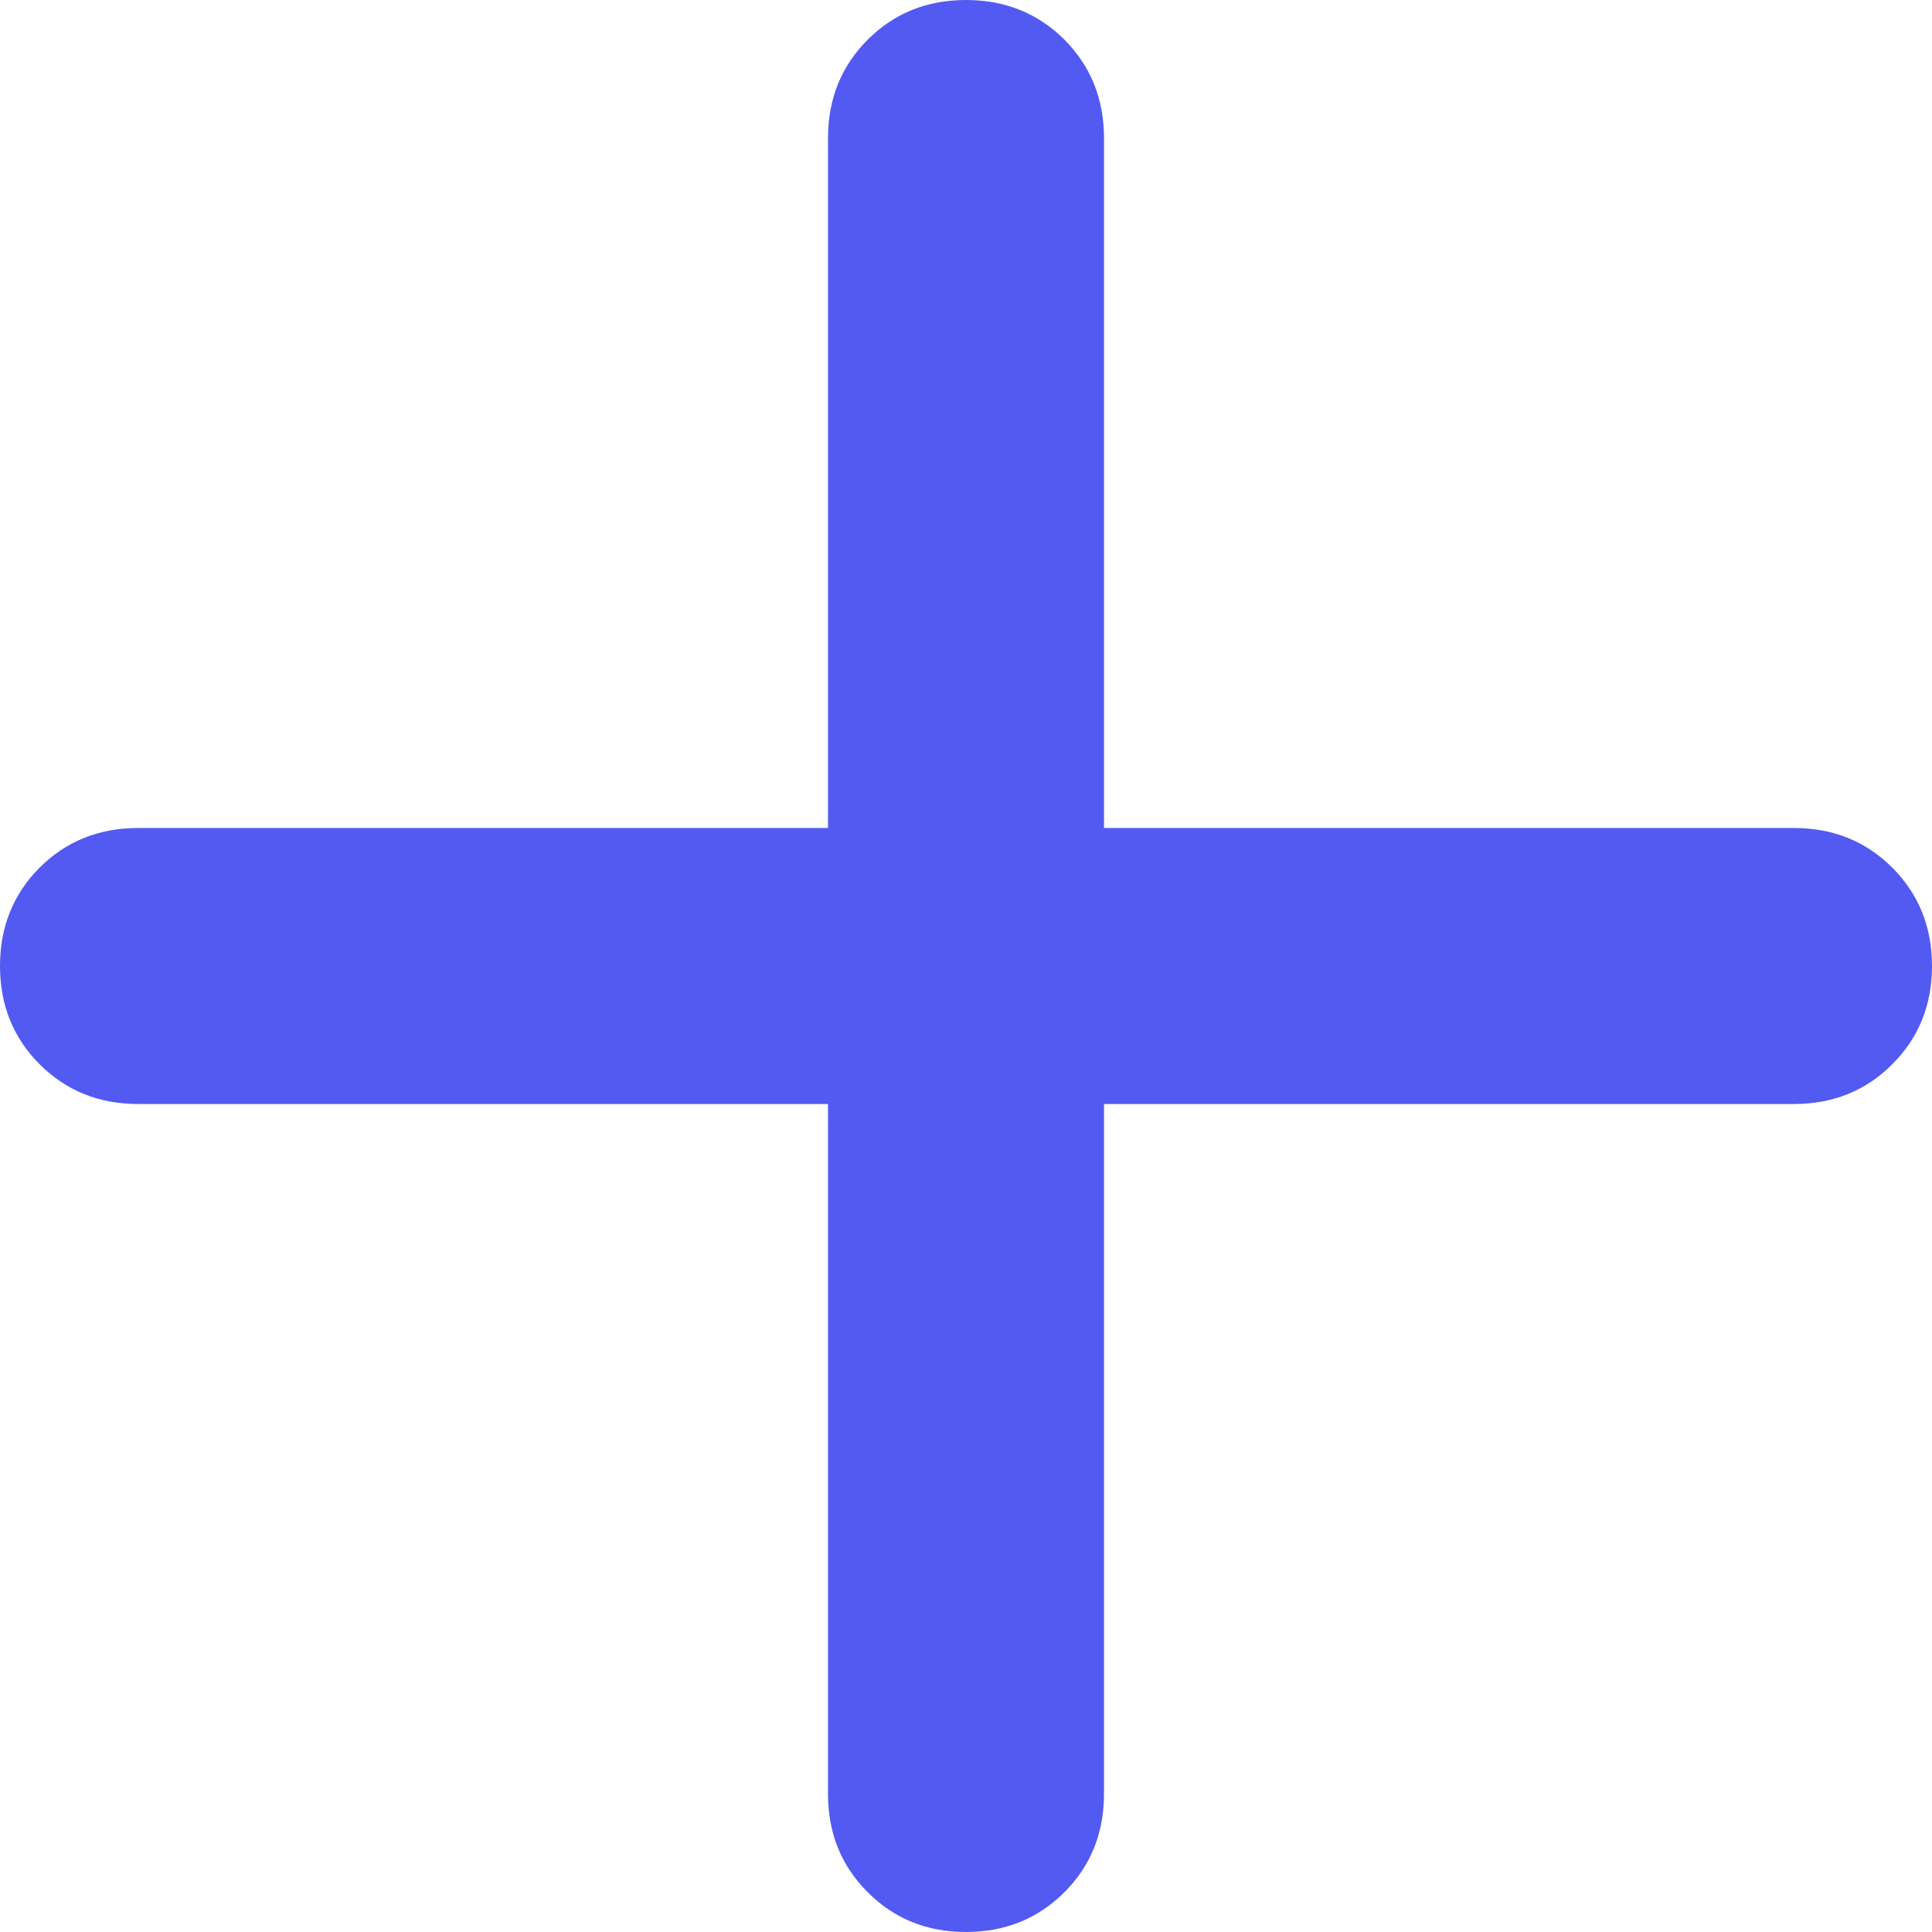
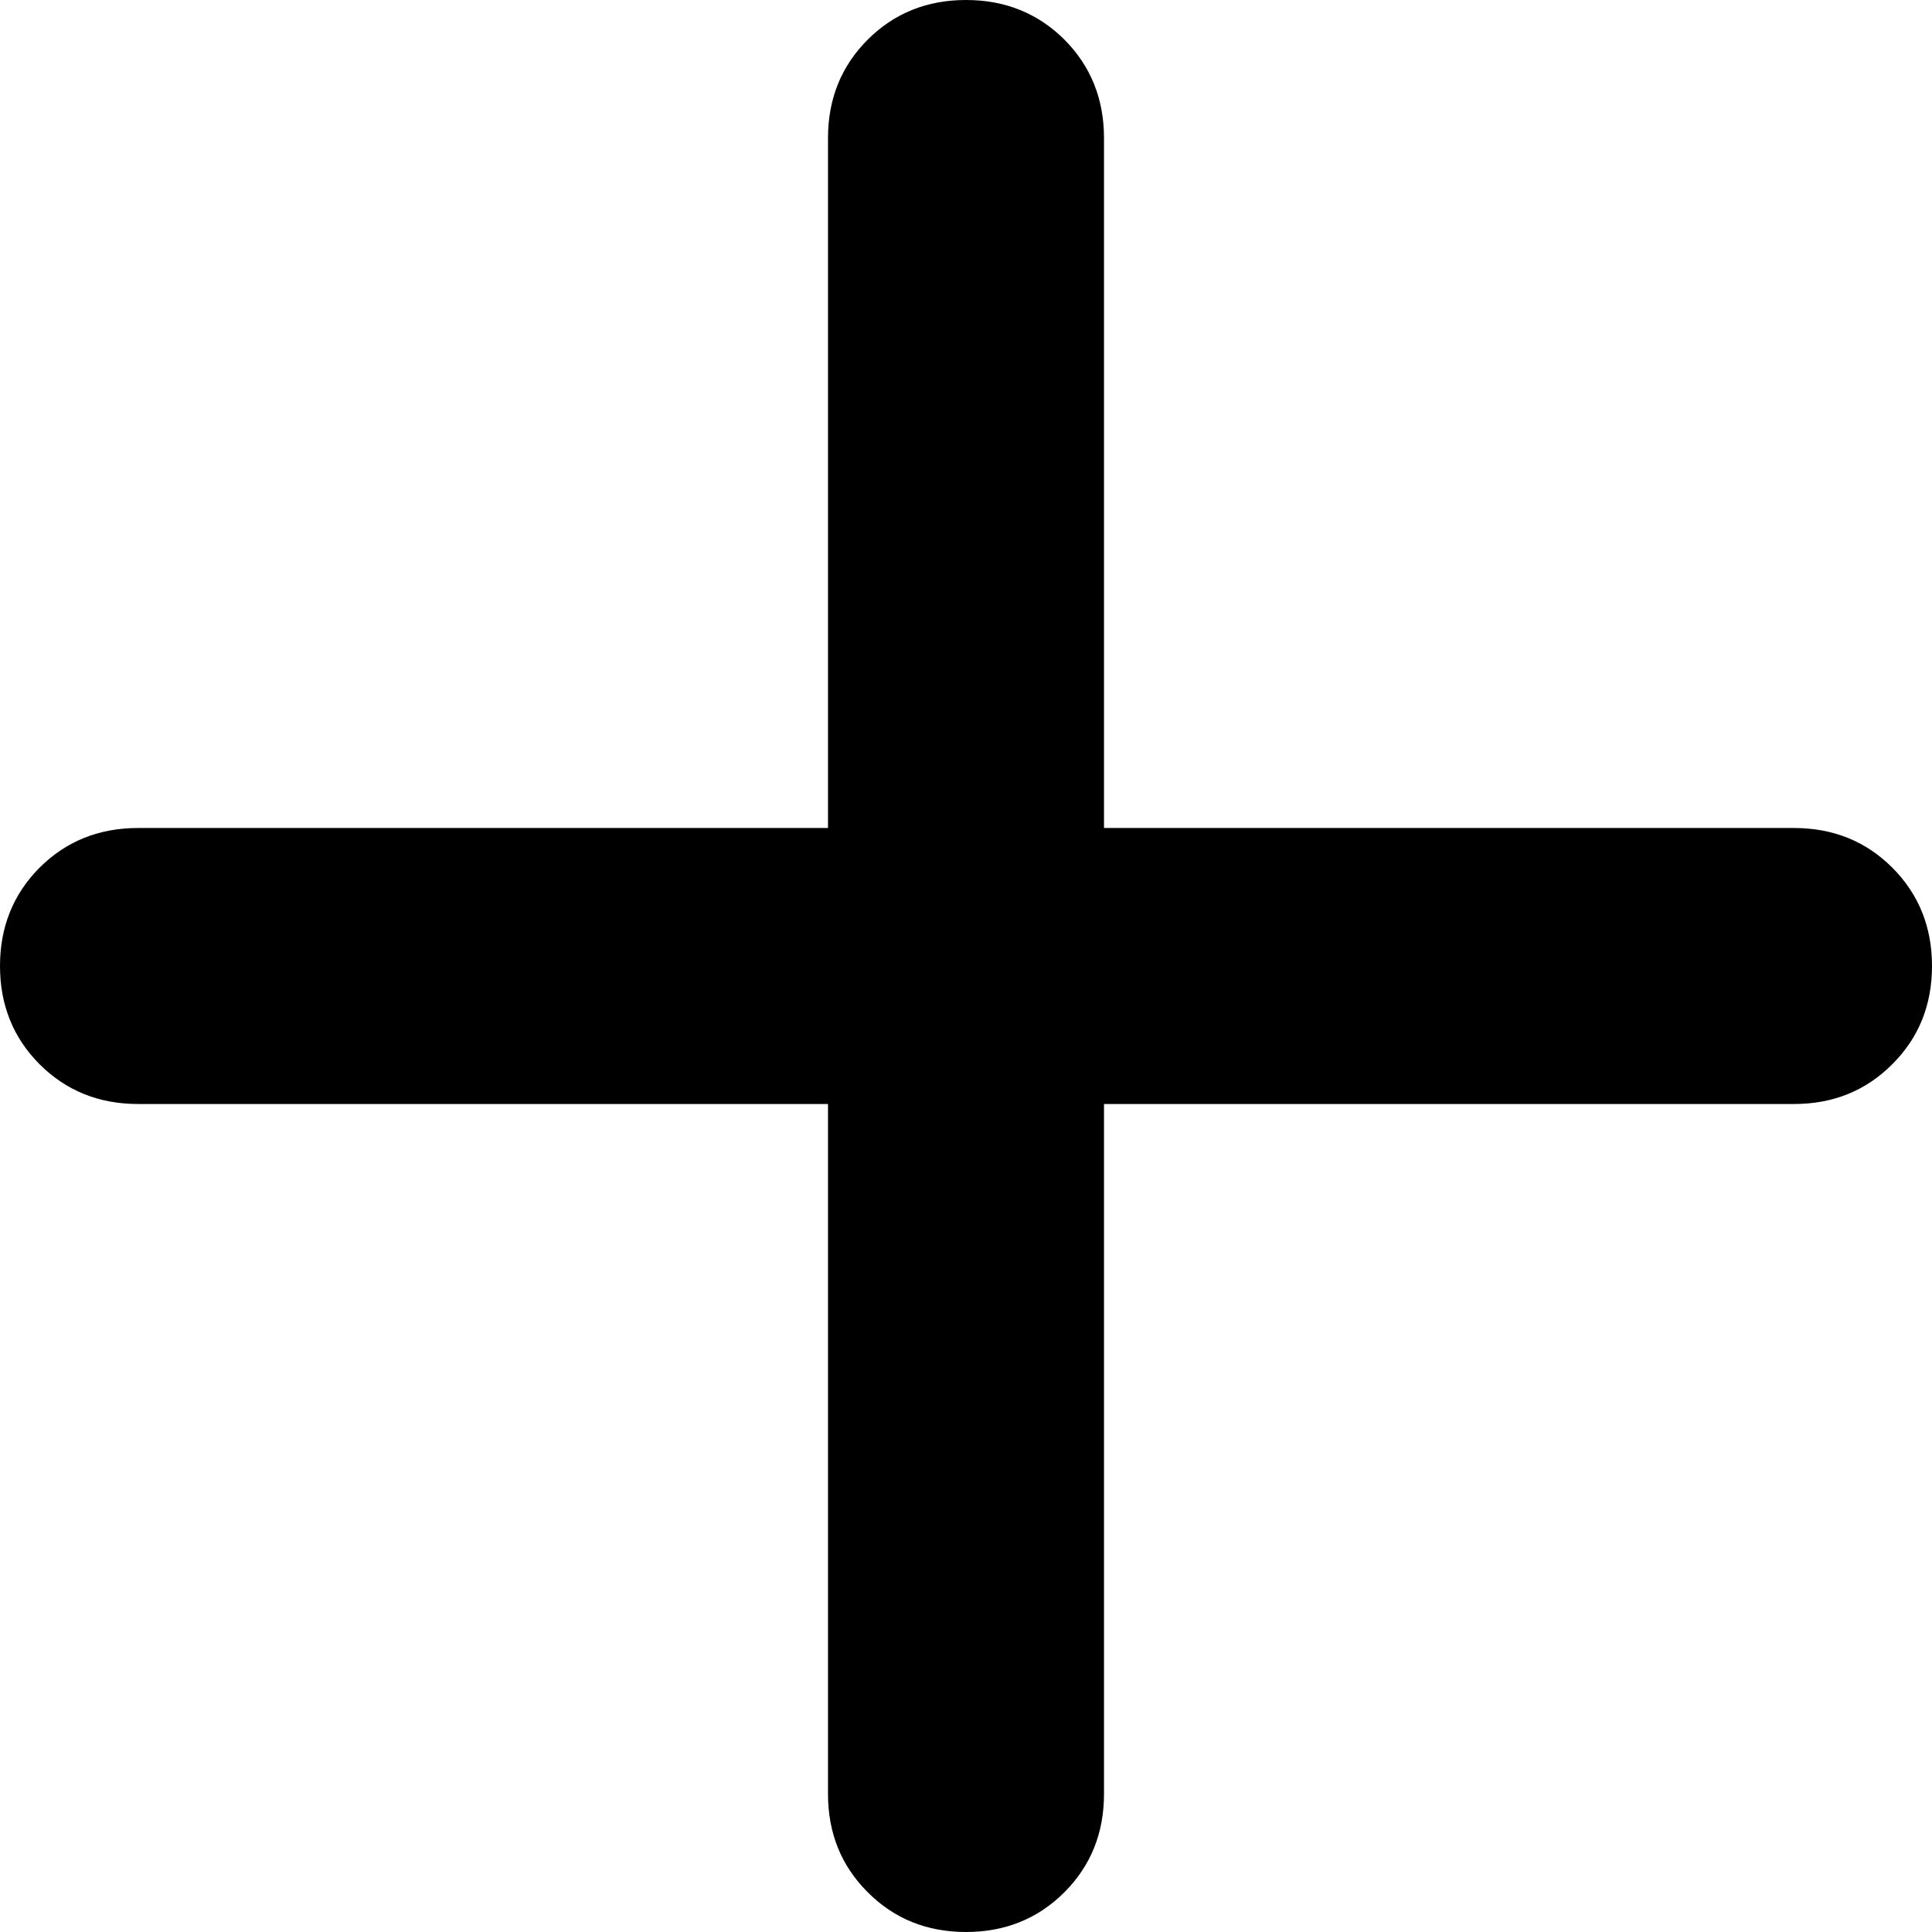
<svg xmlns="http://www.w3.org/2000/svg" width="14" height="14" viewBox="0 0 14 14" fill="none">
-   <path d="M7 14C6.717 14 6.479 13.904 6.288 13.712C6.096 13.521 6 13.283 6 13V8H1C0.717 8 0.479 7.904 0.287 7.712C0.096 7.521 0 7.283 0 7C0 6.717 0.096 6.479 0.287 6.287C0.479 6.096 0.717 6 1 6H6V1C6 0.717 6.096 0.479 6.288 0.287C6.479 0.096 6.717 0 7 0C7.283 0 7.521 0.096 7.713 0.287C7.904 0.479 8 0.717 8 1V6H13C13.283 6 13.521 6.096 13.712 6.287C13.904 6.479 14 6.717 14 7C14 7.283 13.904 7.521 13.712 7.712C13.521 7.904 13.283 8 13 8H8V13C8 13.283 7.904 13.521 7.713 13.712C7.521 13.904 7.283 14 7 14Z" fill="#535AF1" />
+   <path d="M7 14C6.717 14 6.479 13.904 6.288 13.712C6.096 13.521 6 13.283 6 13V8H1C0.717 8 0.479 7.904 0.287 7.712C0.096 7.521 0 7.283 0 7C0 6.717 0.096 6.479 0.287 6.287C0.479 6.096 0.717 6 1 6H6V1C6 0.717 6.096 0.479 6.288 0.287C6.479 0.096 6.717 0 7 0C7.283 0 7.521 0.096 7.713 0.287C7.904 0.479 8 0.717 8 1V6H13C13.283 6 13.521 6.096 13.712 6.287C13.904 6.479 14 6.717 14 7C14 7.283 13.904 7.521 13.712 7.712C13.521 7.904 13.283 8 13 8H8V13C8 13.283 7.904 13.521 7.713 13.712C7.521 13.904 7.283 14 7 14Z" fill="black" />
</svg>
